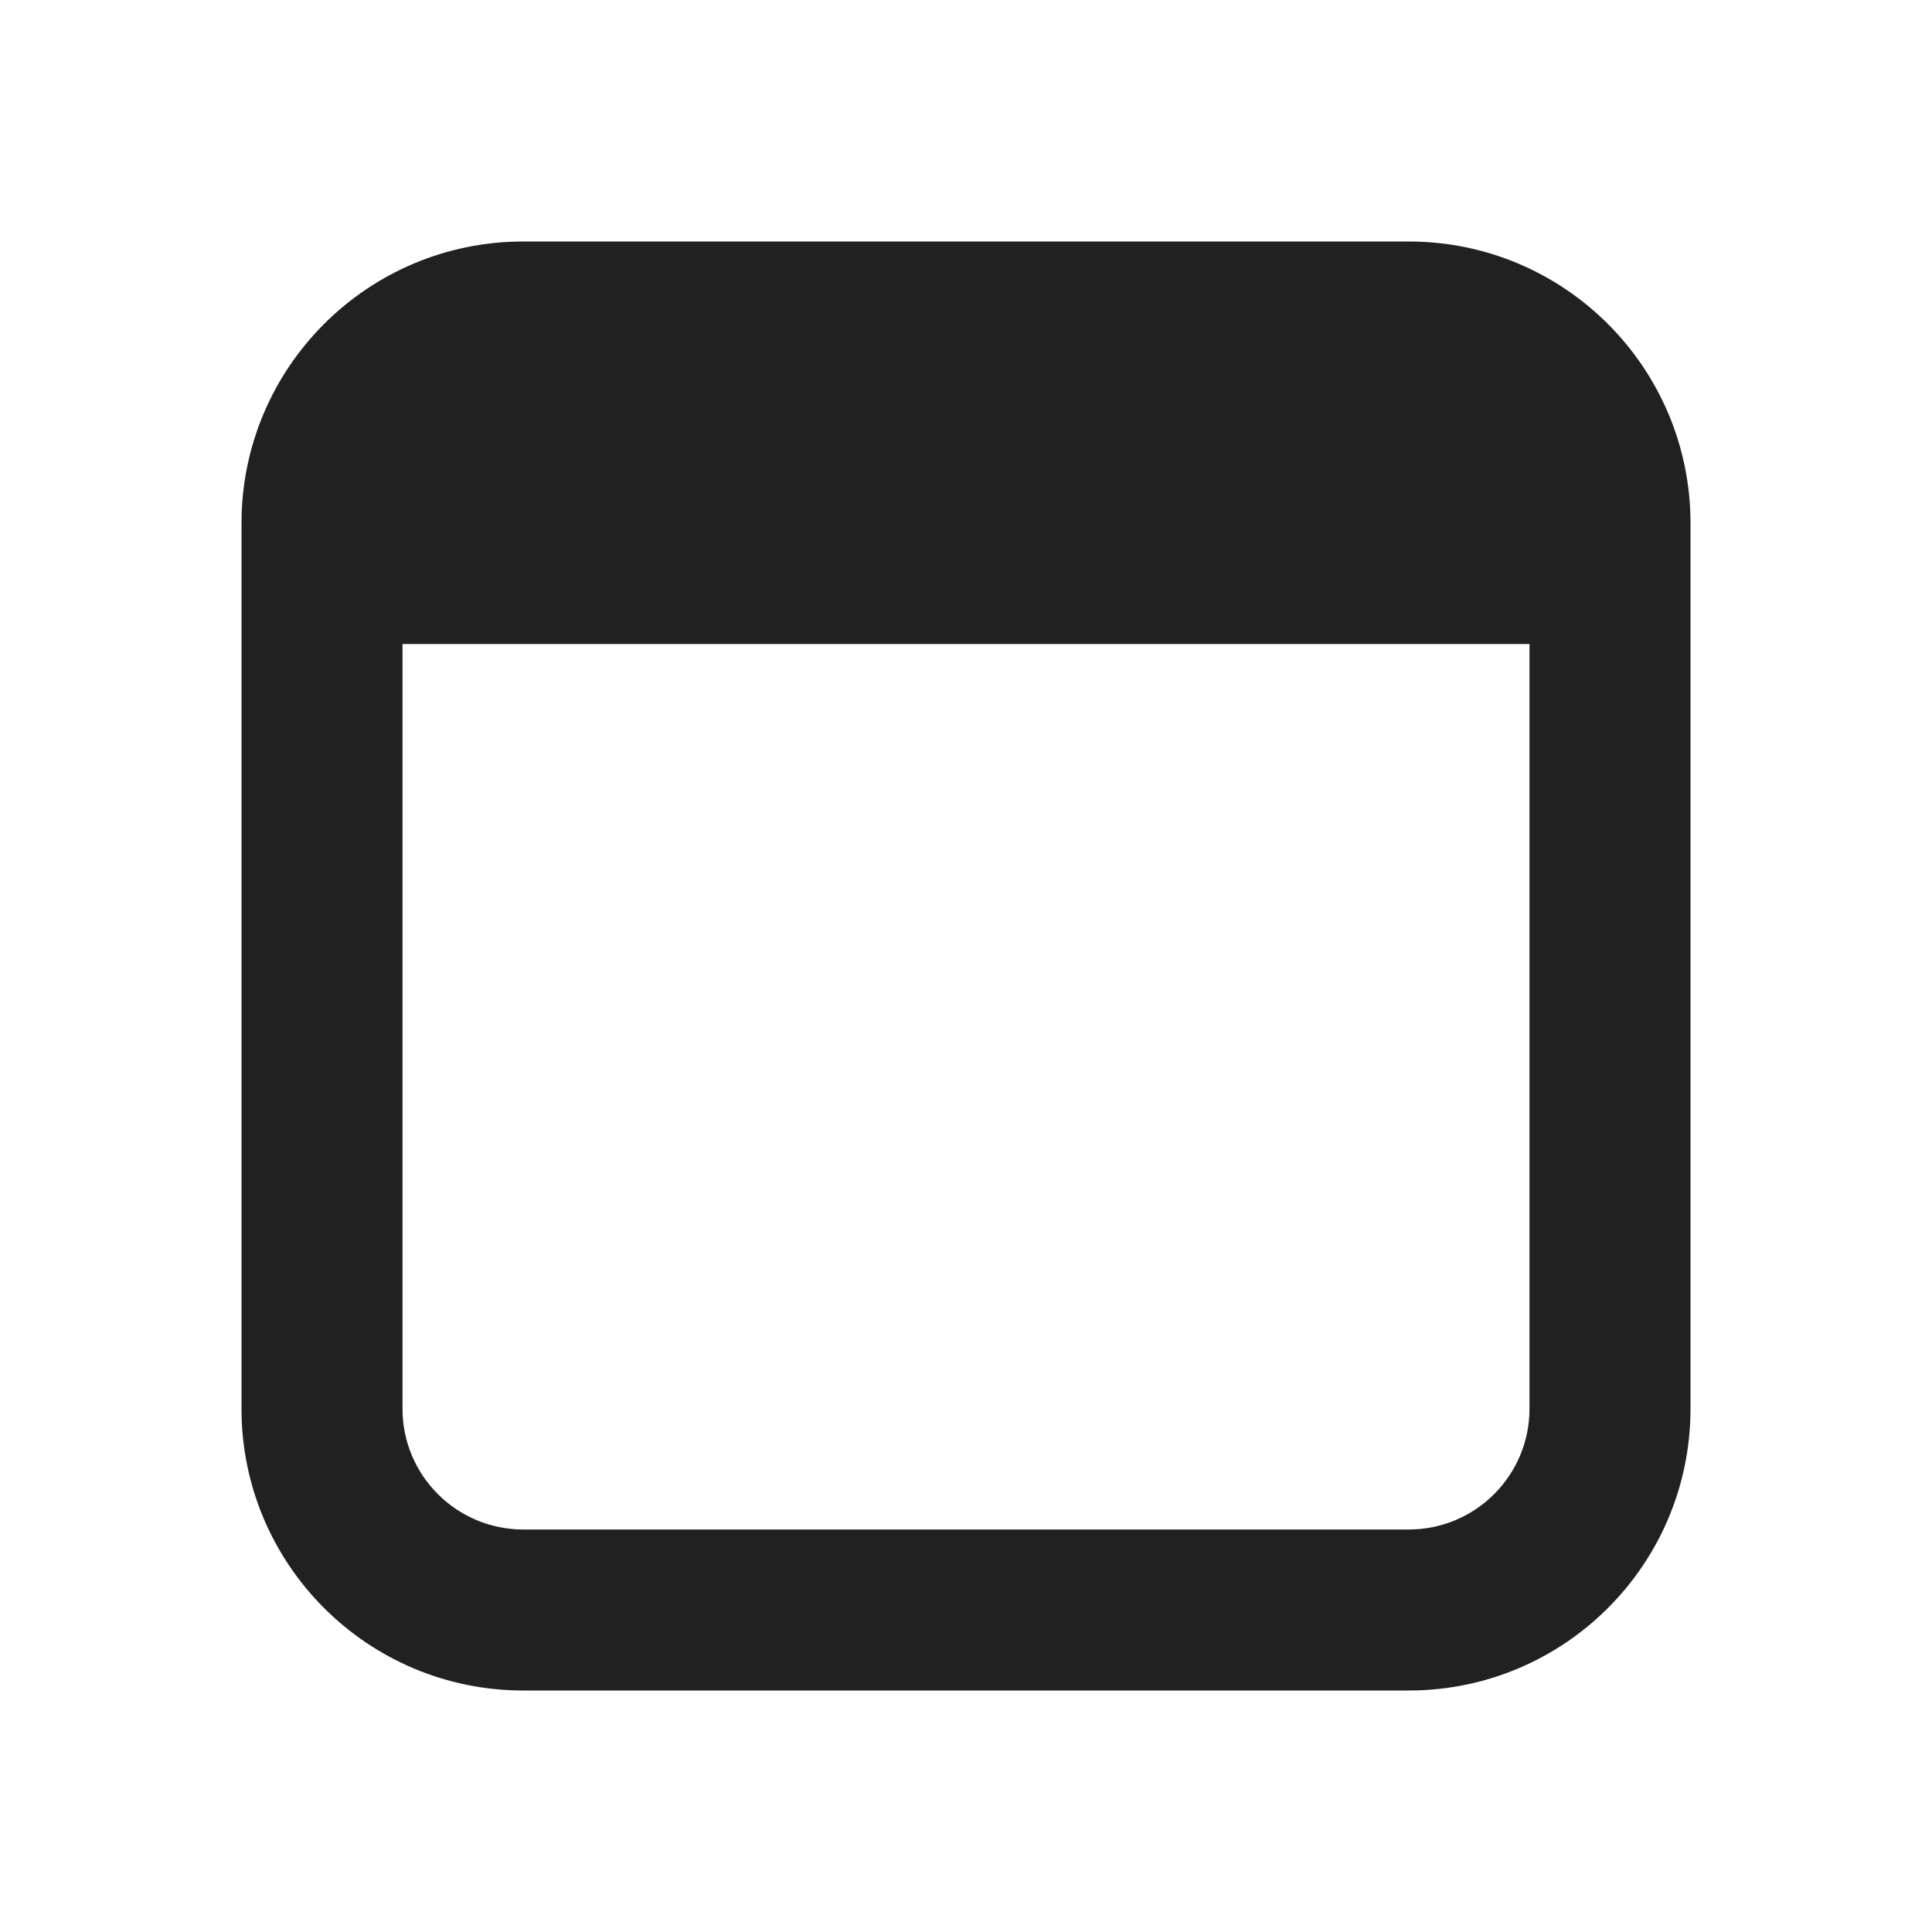
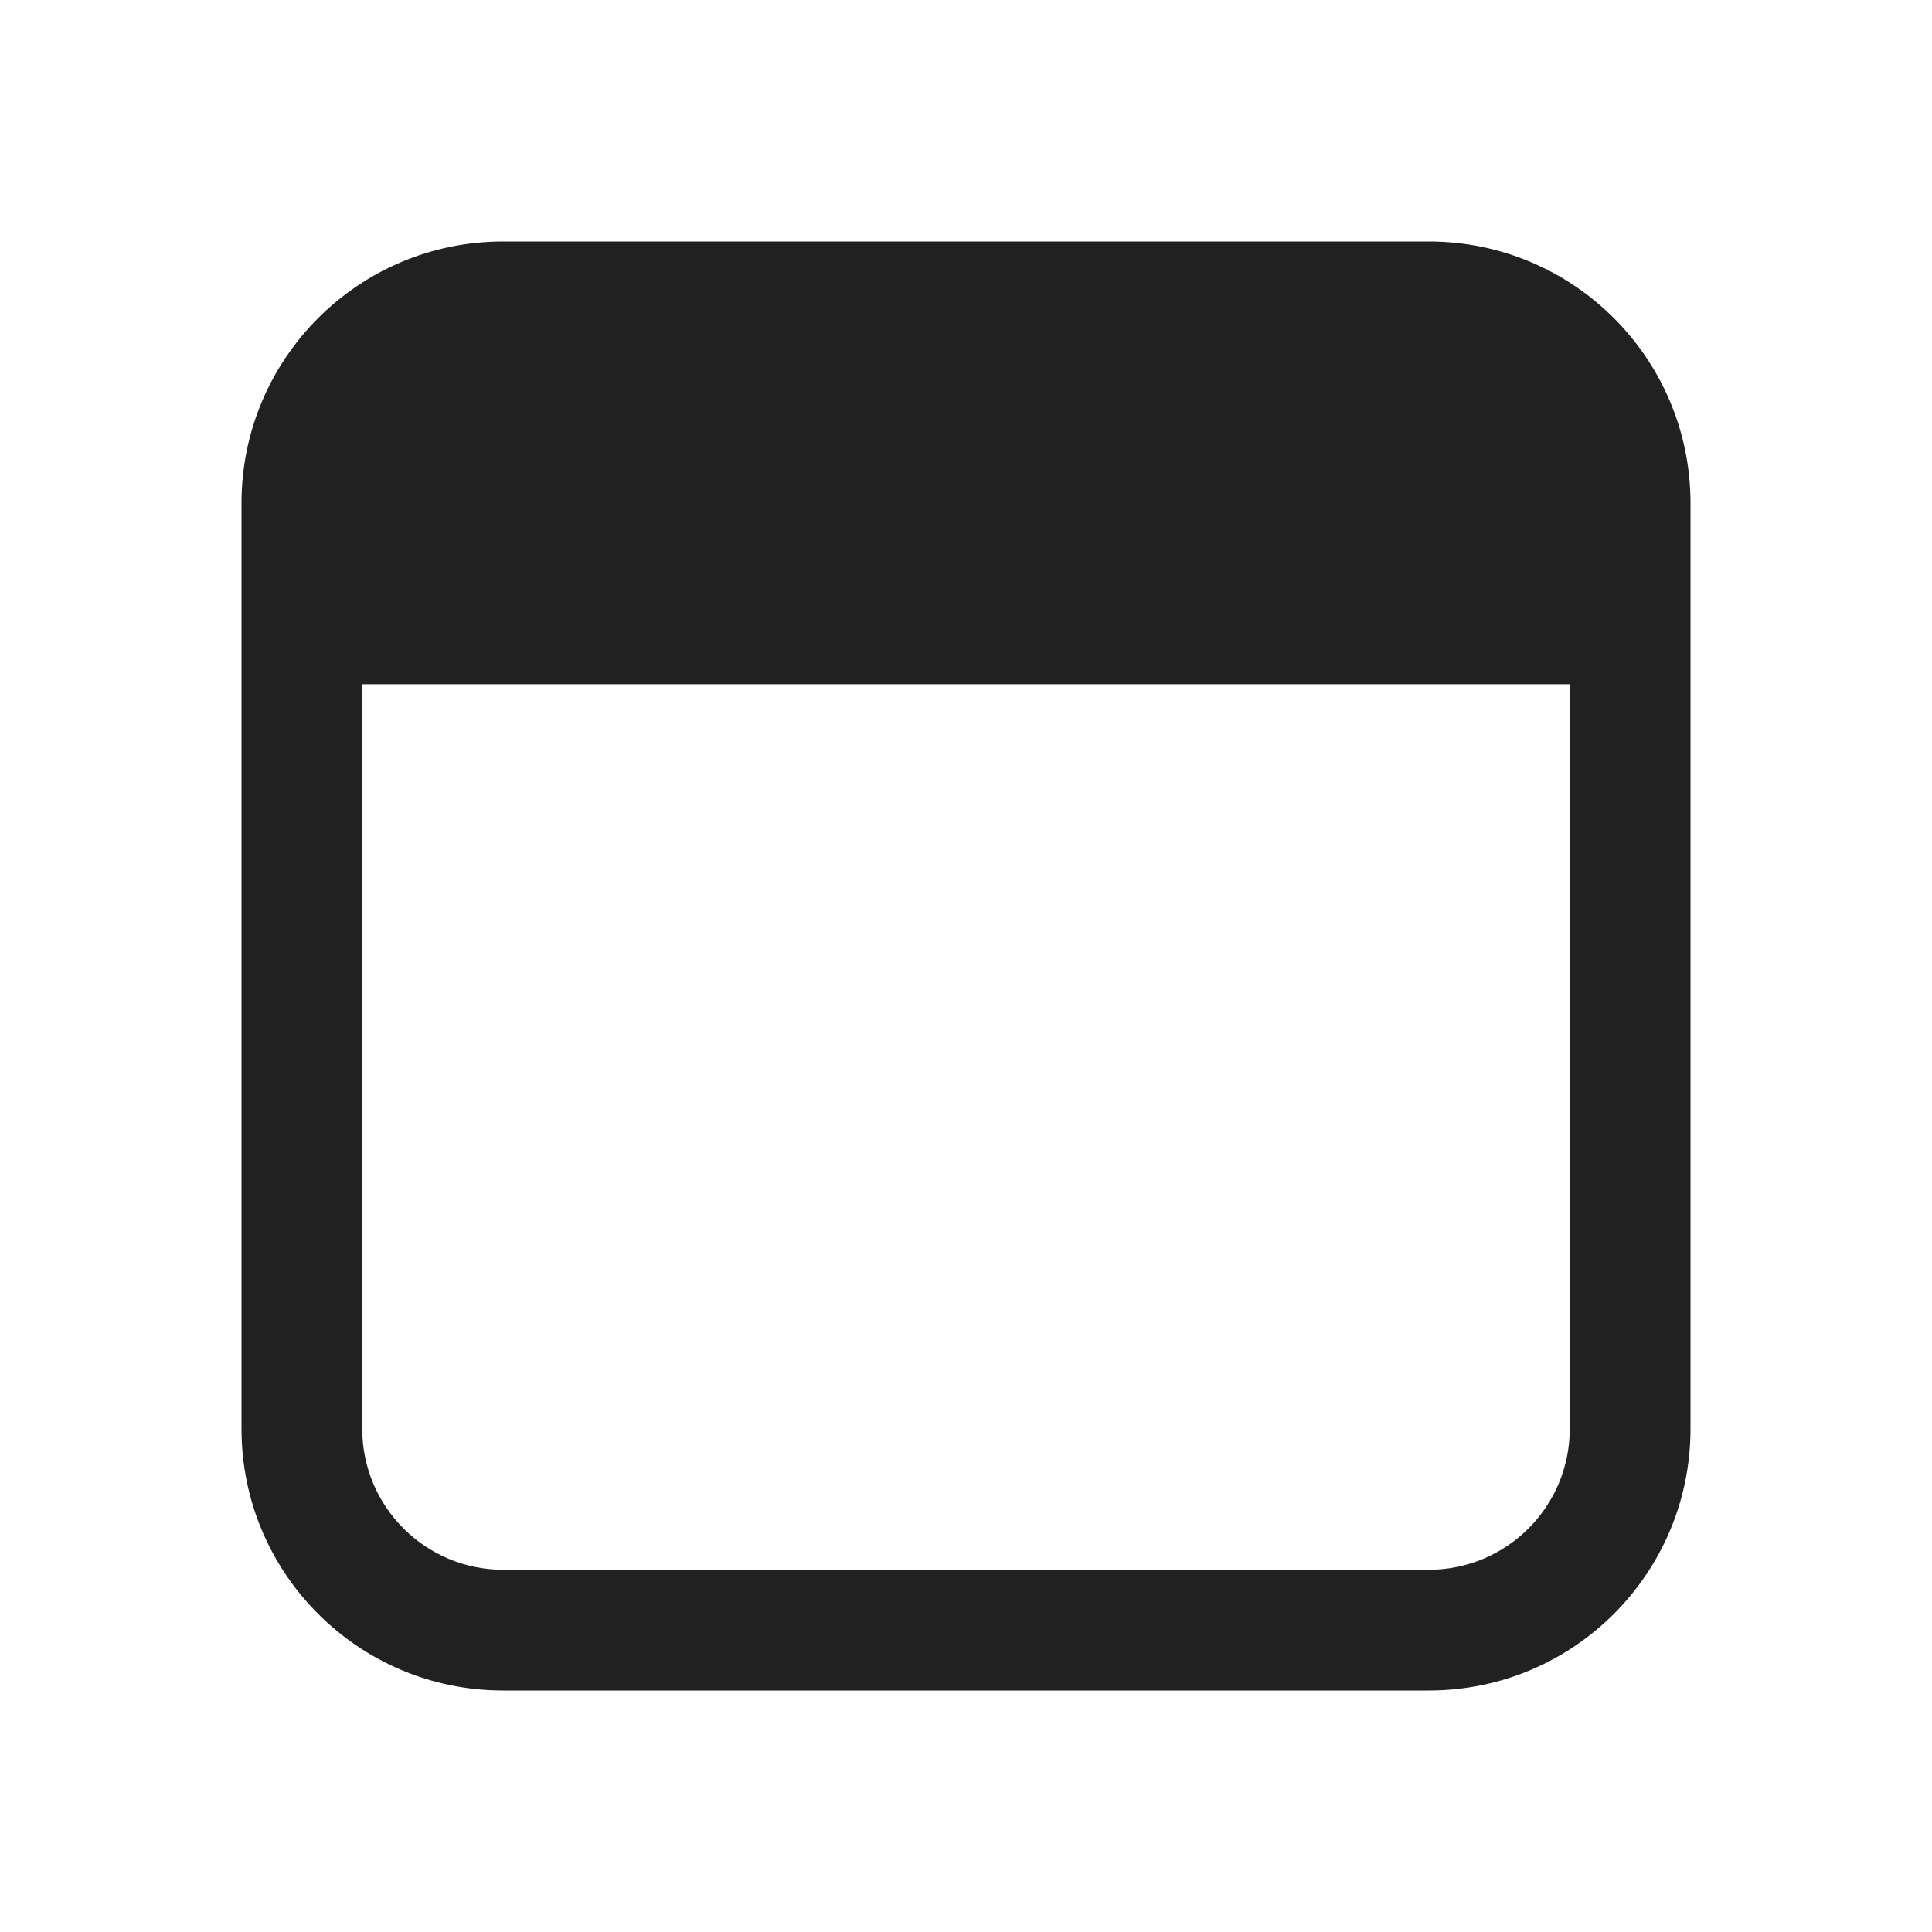
<svg xmlns="http://www.w3.org/2000/svg" width="24" height="24" viewBox="0 0 24 24" fill="none">
-   <path d="M6.5 3C4.567 3 3 4.567 3 6.5V17.5C3 19.433 4.567 21 6.5 21H17.5C19.433 21 21 19.433 21 17.5V6.5C21 4.567 19.433 3 17.5 3H6.5ZM5 8H19V17.5C19 18.328 18.328 19 17.5 19H6.5C5.672 19 5 18.328 5 17.5V8Z" fill="#212121" />
+   <path d="M3 6.25C3 4.455 4.455 3 6.25 3H17.75C19.545 3 21 4.455 21 6.25V17.75C21 19.545 19.545 21 17.75 21H6.25C4.455 21 3 19.545 3 17.75V6.25ZM4.5 17.75C4.5 18.716 5.284 19.5 6.25 19.5H17.75C18.716 19.5 19.5 18.716 19.5 17.75V8.5H4.5V17.75Z" fill="#212121" />
</svg>
